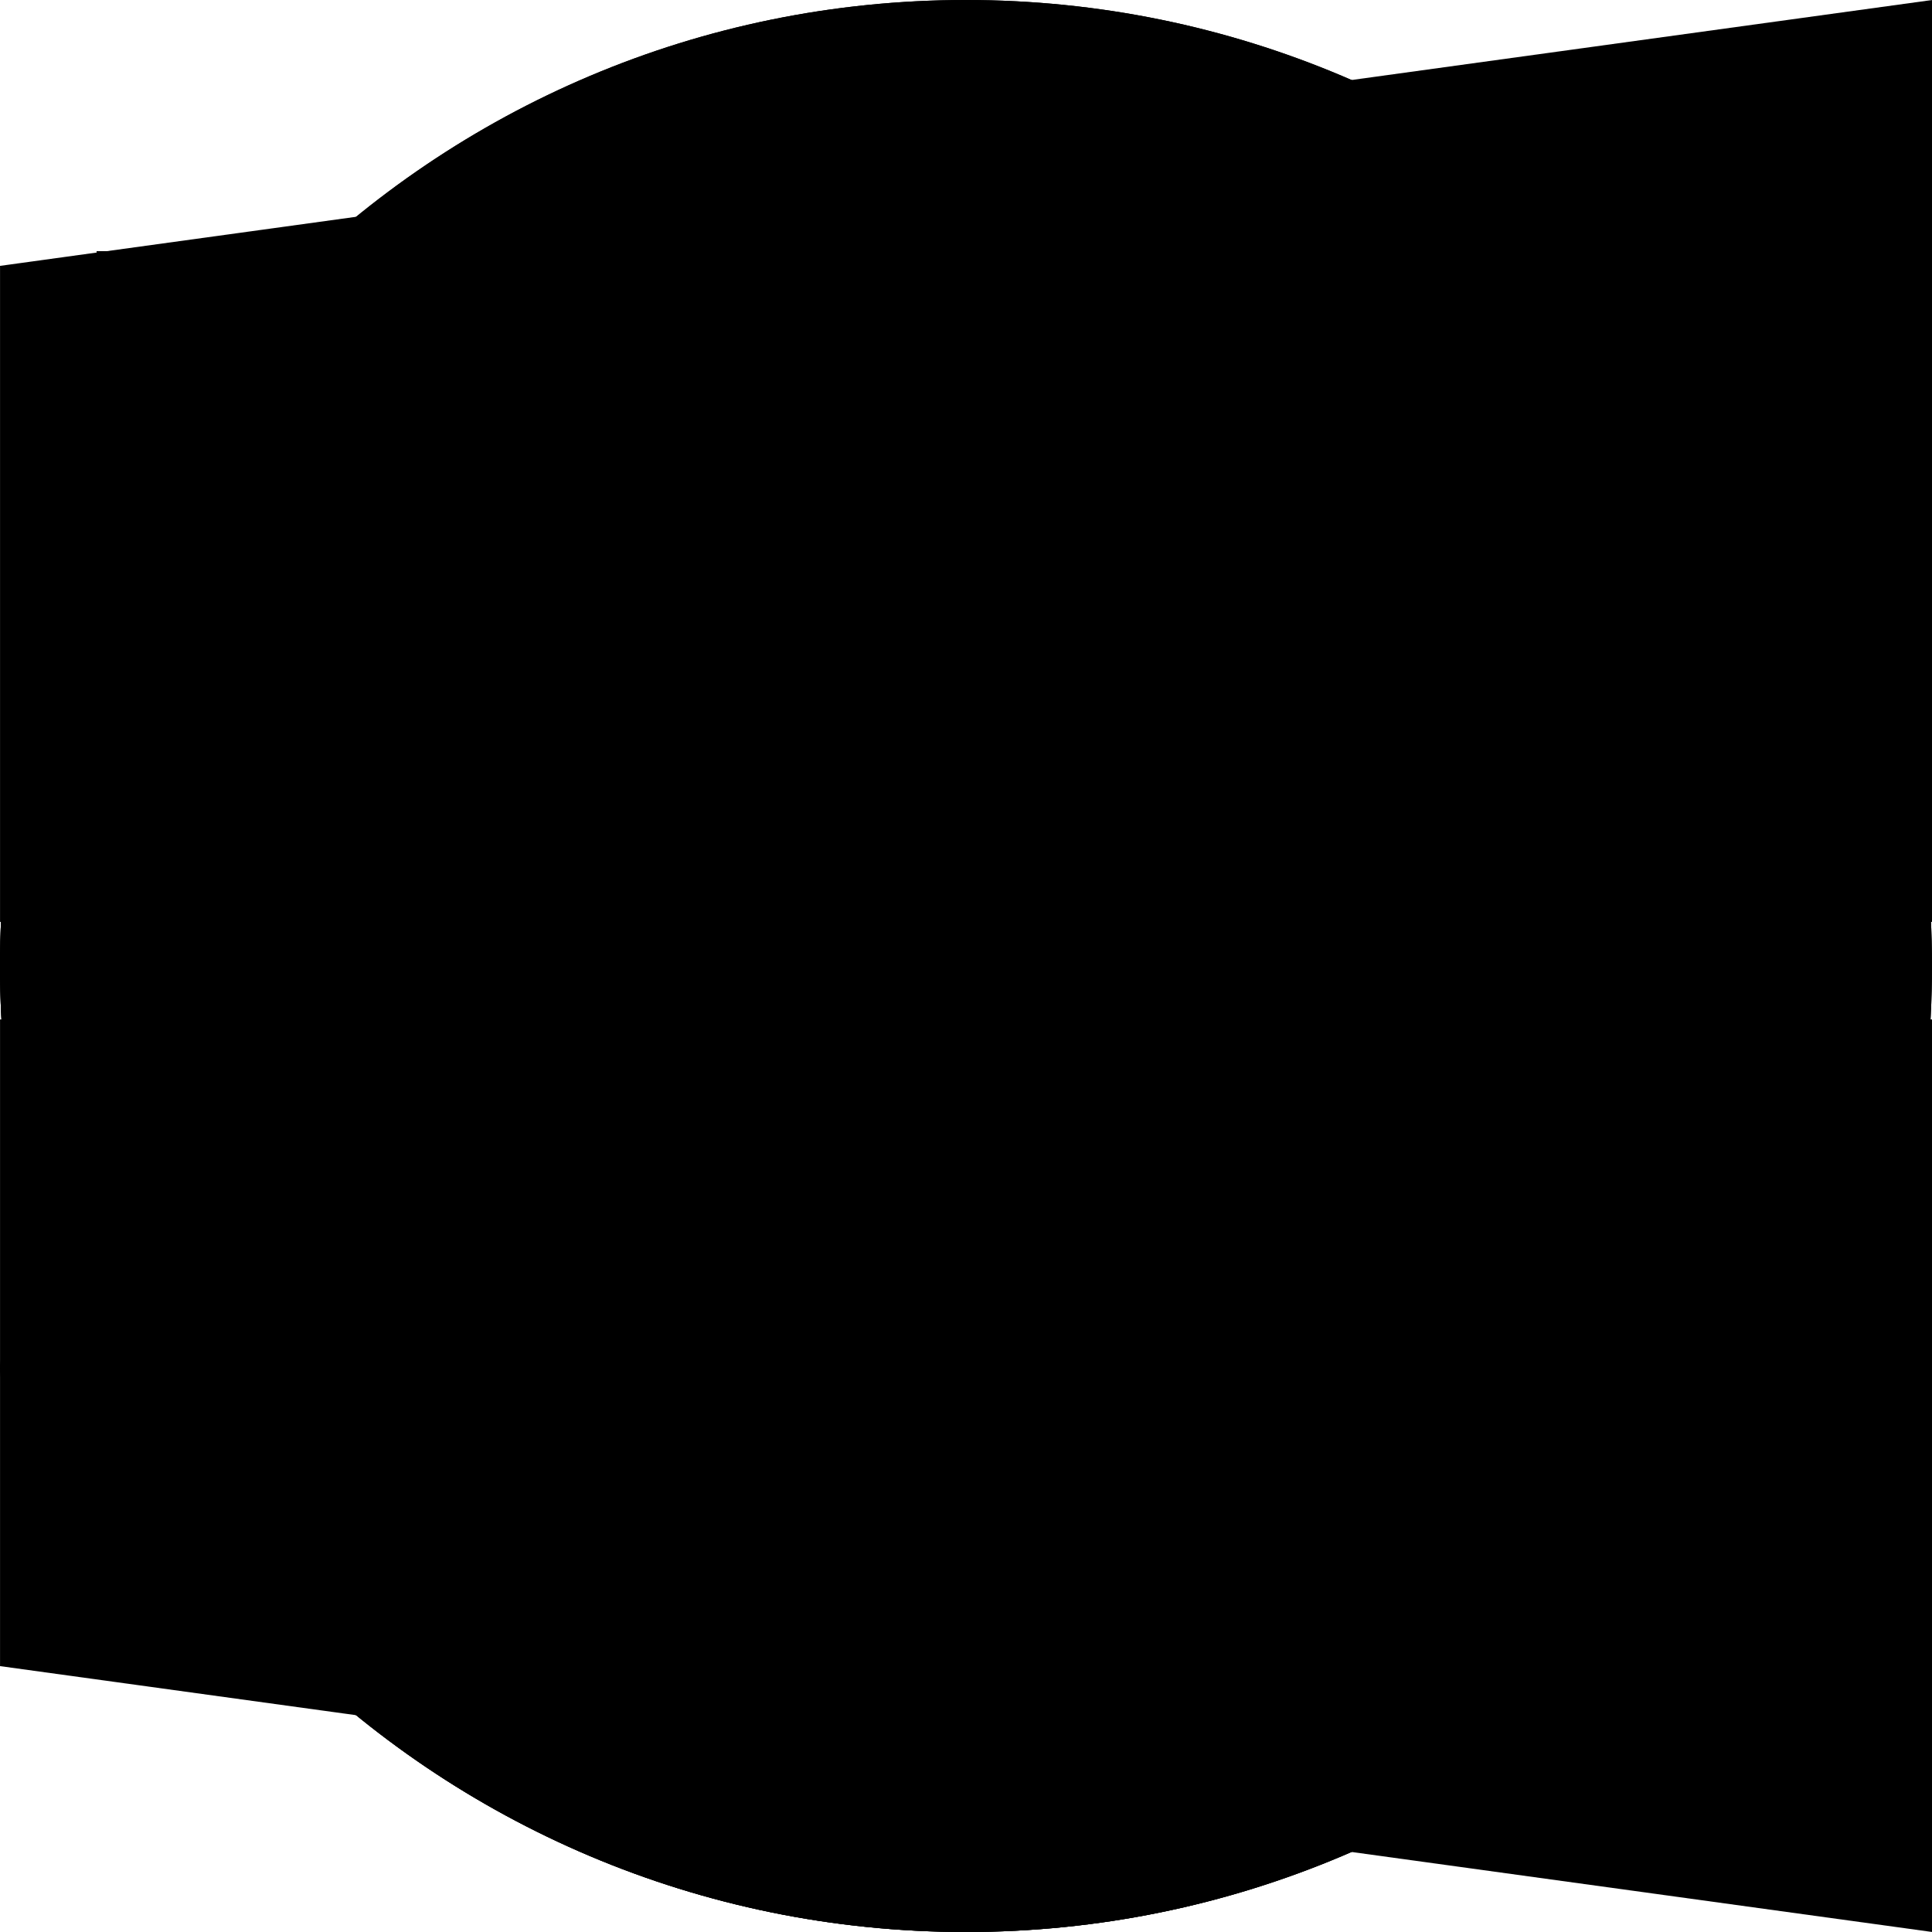
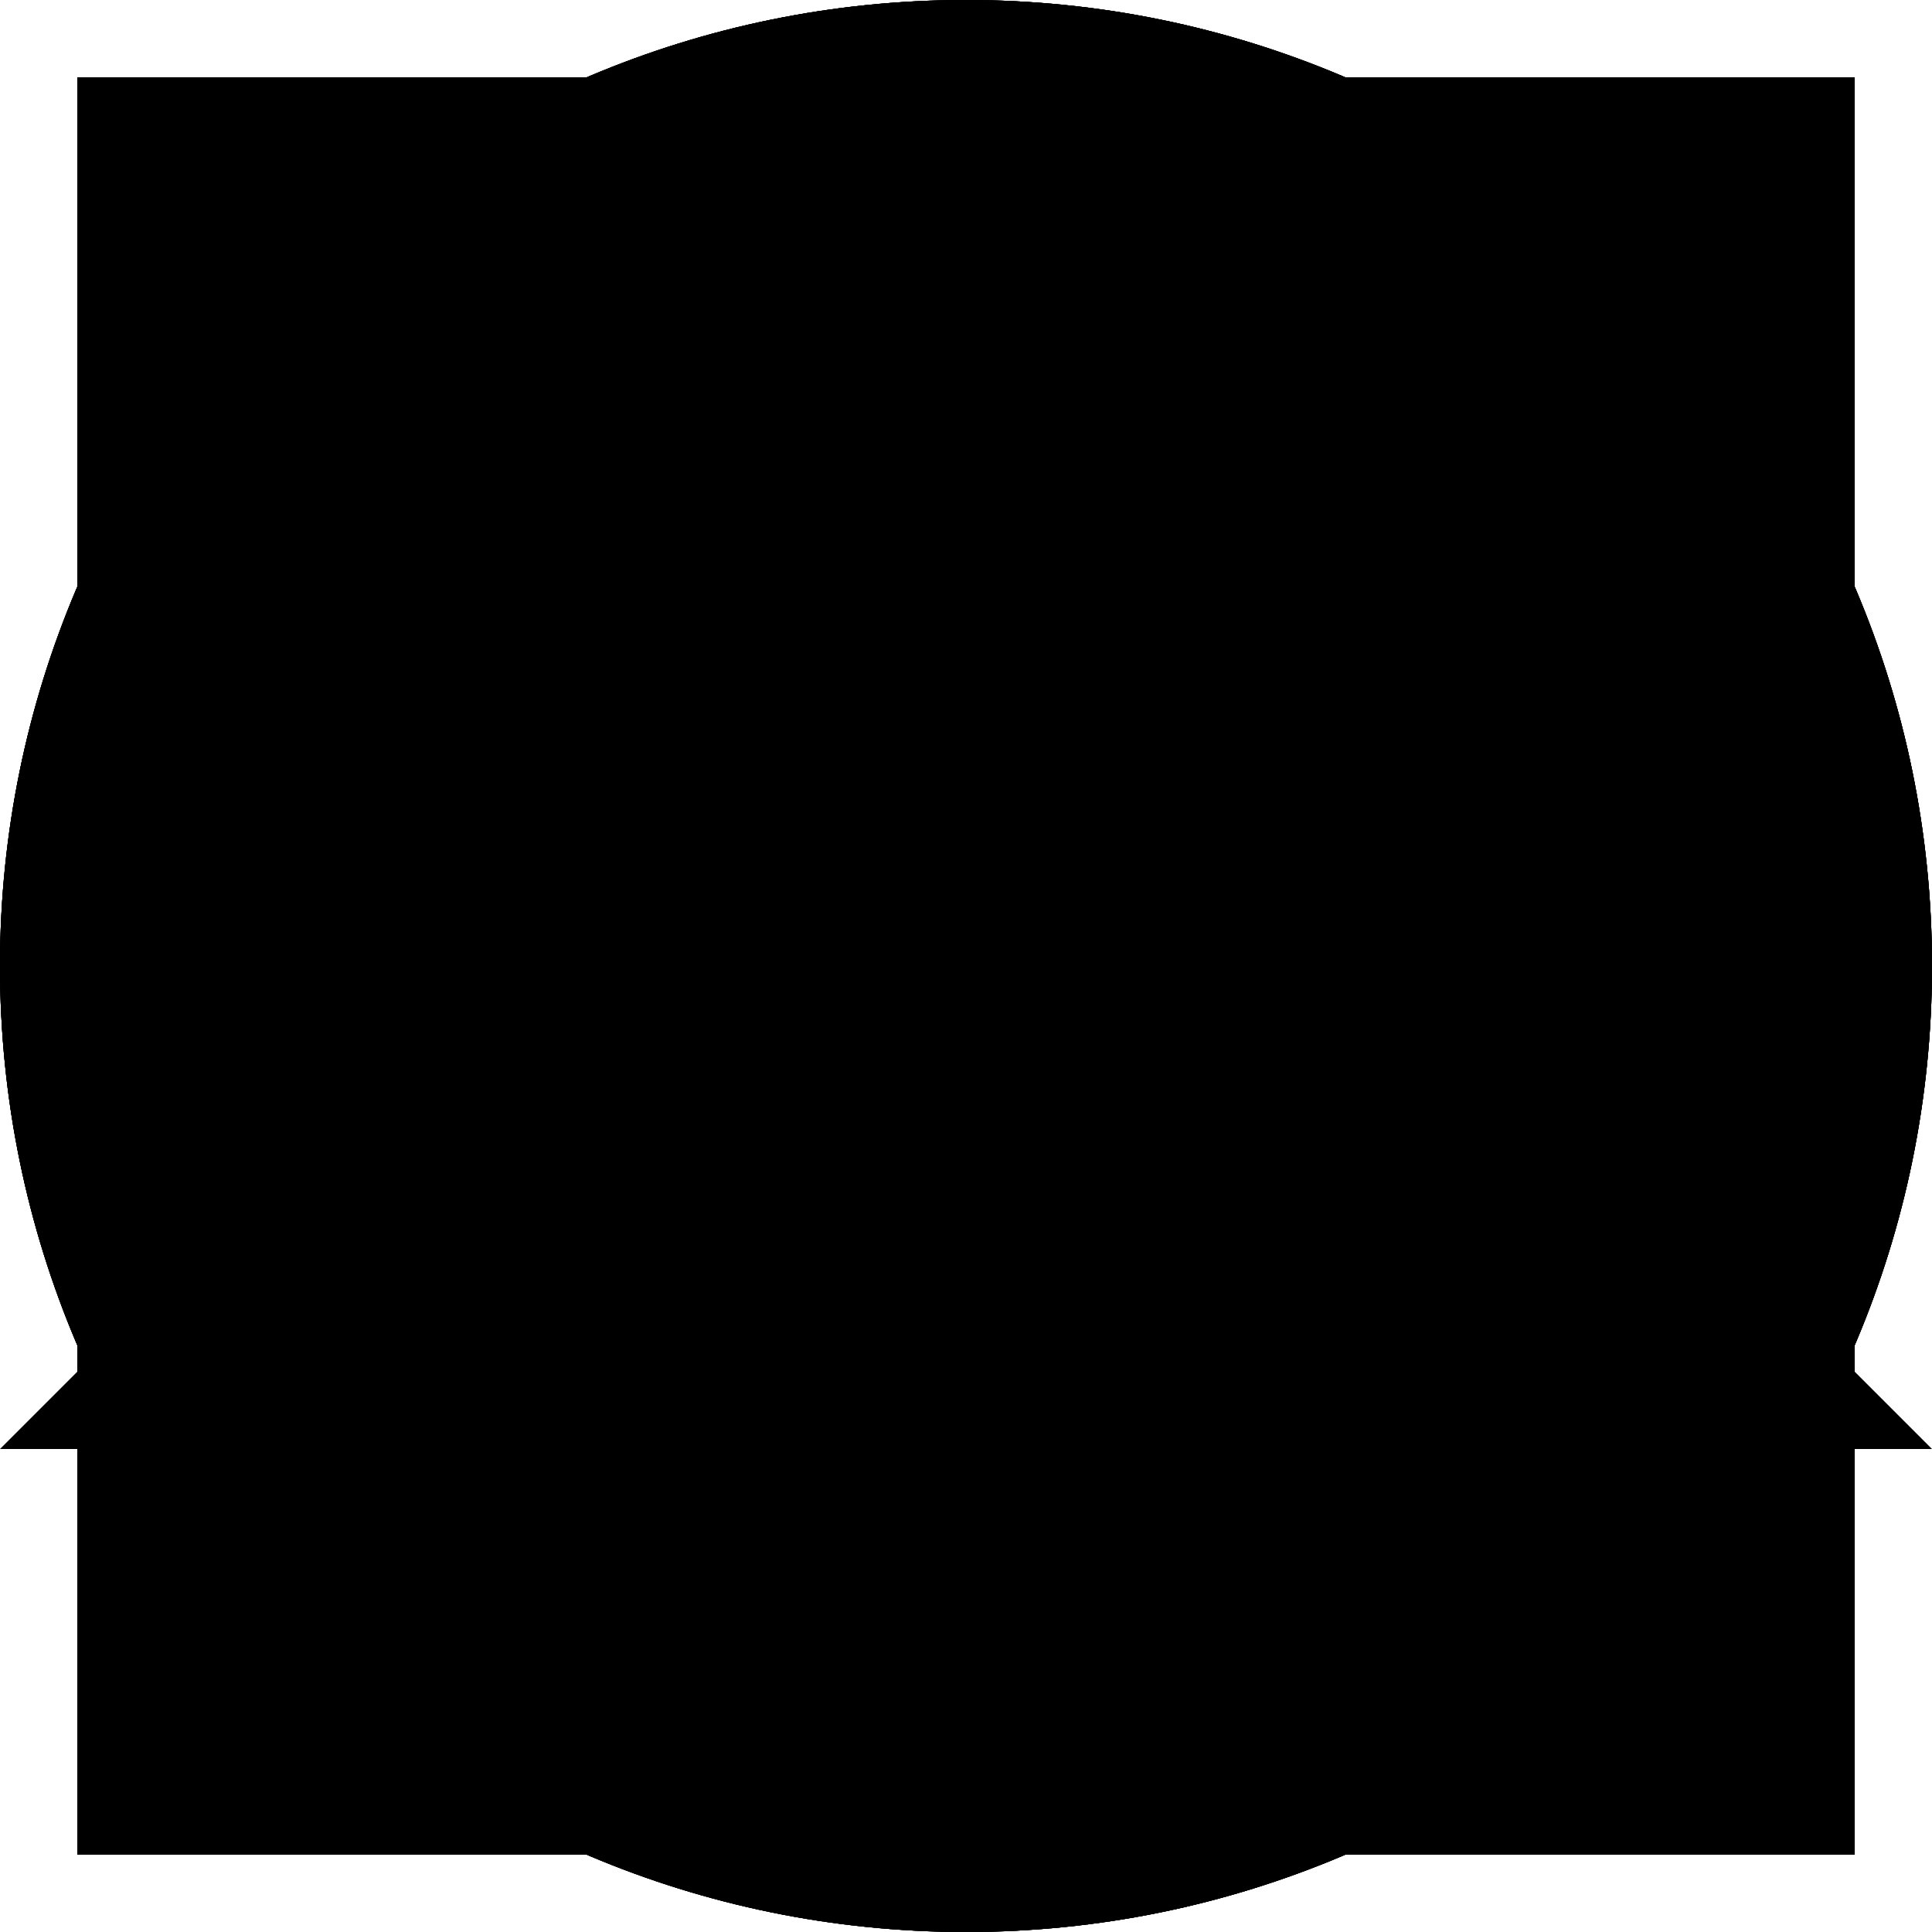
<svg xmlns="http://www.w3.org/2000/svg" viewBox="0 0 100 100">
-   <g id="Windows" transform="translate(0,-952.3622)">
-     <g transform="matrix(2.692308,0,0,2.692308,-691.4688,403.2048)">
-       <path d="m 272.055,223.571 -15.223,0 0,12.433 15.223,2.098 0,-14.531 z m 0,-16.585 -15.223,2.098 0,12.612 15.223,0 0,-14.71 z m 21.92,16.585 -20.246,0 0,14.754 20.246,2.79 0,-17.545 z m 0,-19.598 -20.246,2.79 0,14.933 20.246,0 0,-17.723 z" />
-     </g>
+   <g id="Windows">
+     <rect x="4" y="4" width="44" height="44" />
+     <rect x="52" y="4" width="44" height="44" />
+     <rect x="4" y="52" width="44" height="44" />
+     <rect x="52" y="52" width="44" height="44" />
  </g>
-   <g id="Mac" transform="matrix(1.666667,0,0,1.666667,-33.33333,-33.33333)">
-     <path id="mac-background" d="M 50,79 C 34,79 21,66 21,50 21,34 34,21 50,21 66,21 79,34 79,50 79,66 66,79 50,79 Z" />
-     <path id="mac-foreground" stroke="inherit" stroke-width="2px" d="m 62.8,31.6 c -0.2,-0.2 -0.5,-0.1 -0.7,0.1 L 50,49.1 37.9,31.7 c -0.2,-0.2 -0.5,-0.3 -0.7,-0.1 -0.2,0.2 -0.3,0.5 -0.1,0.7 L 49.4,50 37.1,67.7 c -0.2,0.2 -0.1,0.5 0.1,0.7 0.1,0.1 0.2,0.1 0.3,0.1 0.2,0 0.3,-0.1 0.4,-0.2 L 50,50.9 62.1,68.3 c 0.1,0.1 0.3,0.2 0.4,0.2 0.1,0 0.2,0 0.3,-0.1 0.2,-0.2 0.3,-0.5 0.1,-0.7 L 50.6,50 62.9,32.3 c 0.2,-0.2 0.1,-0.6 -0.1,-0.7 z" />
+   <g id="Mac">
+     <circle cx="50" cy="50" r="50" />
+     <line stroke-width="4" x1="32" y1="22" x2="68" y2="78" />
+     <line stroke-width="4" x1="68" y1="22" x2="32" y2="78" />
  </g>
-   <g id="Linux" transform="matrix(1.111108,0,0,1.111111,-5.555385,-5.555555)">
-     <path id="linux-background" d="M 95,50 C 95,74.852 74.852,95 49.999,95 25.146,95 5,74.852 5,50 c 0,-24.854 20.147,-45 44.999,-45 24.853,0 45.001,20.147 45.001,45" />
-     <path id="linux-foreground" d="m 62.296,28.701 c 2.873,1.659 6.547,0.675 8.205,-2.197 1.659,-2.874 0.676,-6.547 -2.198,-8.206 -2.873,-1.659 -6.546,-0.675 -8.205,2.199 -1.659,2.873 -0.675,6.545 2.198,8.204 z M 50,67.55 c -2.642,0 -5.146,-0.587 -7.393,-1.633 l -4.175,7.481 C 41.92,75.124 45.845,76.1 50,76.1 c 2.416,0 4.752,-0.335 6.973,-0.95 0.393,-2.413 1.826,-4.637 4.11,-5.956 2.28,-1.316 4.919,-1.447 7.203,-0.584 4.442,-4.368 7.333,-10.311 7.754,-16.93 l -8.562,-0.125 C 66.69,60.522 59.169,67.55 50,67.55 Z m 0,-35.1 c 9.169,0 16.69,7.03 17.478,15.994 l 8.562,-0.125 C 75.618,41.701 72.728,35.758 68.285,31.39 66.001,32.252 63.362,32.122 61.082,30.805 58.798,29.486 57.365,27.263 56.972,24.85 54.752,24.235 52.416,23.9 50,23.9 c -4.155,0 -8.08,0.975 -11.567,2.703 l 4.174,7.48 C 44.854,33.037 47.358,32.45 50,32.45 Z M 32.45,50 c 0,-5.938 2.951,-11.182 7.462,-14.357 l -4.392,-7.358 c -5.258,3.513 -9.169,8.883 -10.793,15.173 1.898,1.547 3.11,3.902 3.11,6.543 0,2.64 -1.213,4.996 -3.111,6.543 1.624,6.29 5.535,11.66 10.793,15.173 l 4.392,-7.358 c -4.512,-3.175 -7.462,-8.42 -7.462,-14.358 z m 29.846,21.298 c -2.874,1.659 -3.858,5.332 -2.199,8.204 1.659,2.874 5.332,3.858 8.205,2.199 2.873,-1.659 3.857,-5.332 2.198,-8.205 -1.659,-2.872 -5.332,-3.857 -8.204,-2.198 z M 19.401,43.993 c -3.319,0 -6.008,2.689 -6.008,6.008 0,3.318 2.689,6.007 6.008,6.007 3.318,0 6.007,-2.689 6.007,-6.007 0,-3.319 -2.69,-6.008 -6.007,-6.008" />
+   <g id="Linux">
+     <circle cx="50" cy="50" r="50" />
+     <circle stroke-width="4" cx="50" cy="50" r="25" />
+     <circle stroke-width="4" cx="21" cy="50" r="8" />
+     <circle stroke-width="4" cx="65" cy="25" r="8" />
+     <circle stroke-width="4" cx="65" cy="75" r="8" />
  </g>
-   <g id="top" transform="translate(0,-952.3622)">
-     <path d="m 100,1023.204 c 0,-0.802 -0.401,-1.703 -1.002,-2.305 L 52.305,974.206 c -0.601,-0.601 -1.503,-1.002 -2.305,-1.002 -0.802,0 -1.703,0.401 -2.305,1.002 L 1.002,1020.899 c -0.601,0.601 -1.002,1.503 -1.002,2.305 0,0.802 0.401,1.703 1.002,2.305 l 5.01,5.01 c 0.601,0.601 1.503,1.002 2.305,1.002 0.802,0 1.703,-0.401 2.305,-1.002 l 39.379,-39.379 39.379,39.379 c 0.601,0.601 1.503,1.002 2.305,1.002 0.902,0 1.703,-0.401 2.305,-1.002 l 5.01,-5.01 c 0.601,-0.601 1.002,-1.503 1.002,-2.305 z" />
+   <g id="top">
+     <path d="M100,75 h-16 l-34,-34 l-34,34 h-16 l50,-50 z" />
  </g>
-   <g id="info" transform="translate(0,-952.3622)">
-     <path d="m 66.645,1033.618 c 0,1.171 -0.911,2.083 -2.083,2.083 l -29.157,0 c -1.171,0 -2.083,-0.911 -2.083,-2.083 l 0,-10.413 c 0,-1.171 0.911,-2.083 2.083,-2.083 l 6.248,0 0,-20.827 -6.248,0 c -1.171,0 -2.083,-0.911 -2.083,-2.083 l 0,-10.413 c 0,-1.171 0.911,-2.083 2.083,-2.083 l 20.827,0 c 1.171,0 2.083,0.911 2.083,2.083 l 0,33.322 6.248,0 c 1.171,0 2.083,0.911 2.083,2.083 l 0,10.413 z M 58.314,975.304 c 0,1.171 -0.911,2.083 -2.083,2.083 l -12.496,0 c -1.171,0 -2.083,-0.911 -2.083,-2.083 l 0,-10.413 c 0,-1.171 0.911,-2.083 2.083,-2.083 l 12.496,0 c 1.171,0 2.083,0.911 2.083,2.083 l 0,10.413 z m 41.653,27.075 c 0,-27.595 -22.389,-49.984 -49.984,-49.984 C 22.389,952.395 0,974.783 0,1002.378 c 0,27.595 22.389,49.984 49.984,49.984 27.595,0 49.984,-22.389 49.984,-49.984 z" />
+   <g id="info">
+     <circle stroke-width="0" cx="50" cy="50" r="50" />
+     <circle stroke-width="4" cx="50" cy="25" r="10" />
+     <path stroke-width="4" d="M38,42 h20 v30 h10 v10 h-30 v-10 h10 v-20 h-10 z" />
  </g>
  <g id="theme">
-     <path d="M 50 8.333 c 23.012 0 41.667 18.655 41.667 41.667 S 73.012 91.667 50 91.667 S 8.333 73.012 8.333 50 S 26.988 8.333 50 8.333 Z M 50 0 C 22.385 0 0 22.385 0 50 s 22.385 50 50 50 s 50 -22.385 50 -50 S 77.615 0 50 0 Z M 50 5.583 C 50 5.583 5.583 7.167 5.583 50 S 50 94.417 50 94.417 S 30.25 82.083 30.25 50 S 50 5.583 50 5.583 Z" />
+     <circle stroke-width="0" cx="50" cy="50" r="50" />
+     <circle stroke-width="15" cx="50" cy="50" r="30" />
  </g>
  <g id="menu">
-     <rect x="5" y="13" width="90" height="13" />
-     <rect x="5" y="73" width="90" height="13" />
-     <rect x="5" y="43" width="90" height="13" />
+     <rect x="5" y="12" width="90" height="14" />
+     <rect x="5" y="72" width="90" height="14" />
+     <rect x="5" y="42" width="90" height="14" />
+   </g>
+   <g id="extra">
+     <circle stroke-width="0" cx="50" cy="50" r="25" />
  </g>
</svg>
